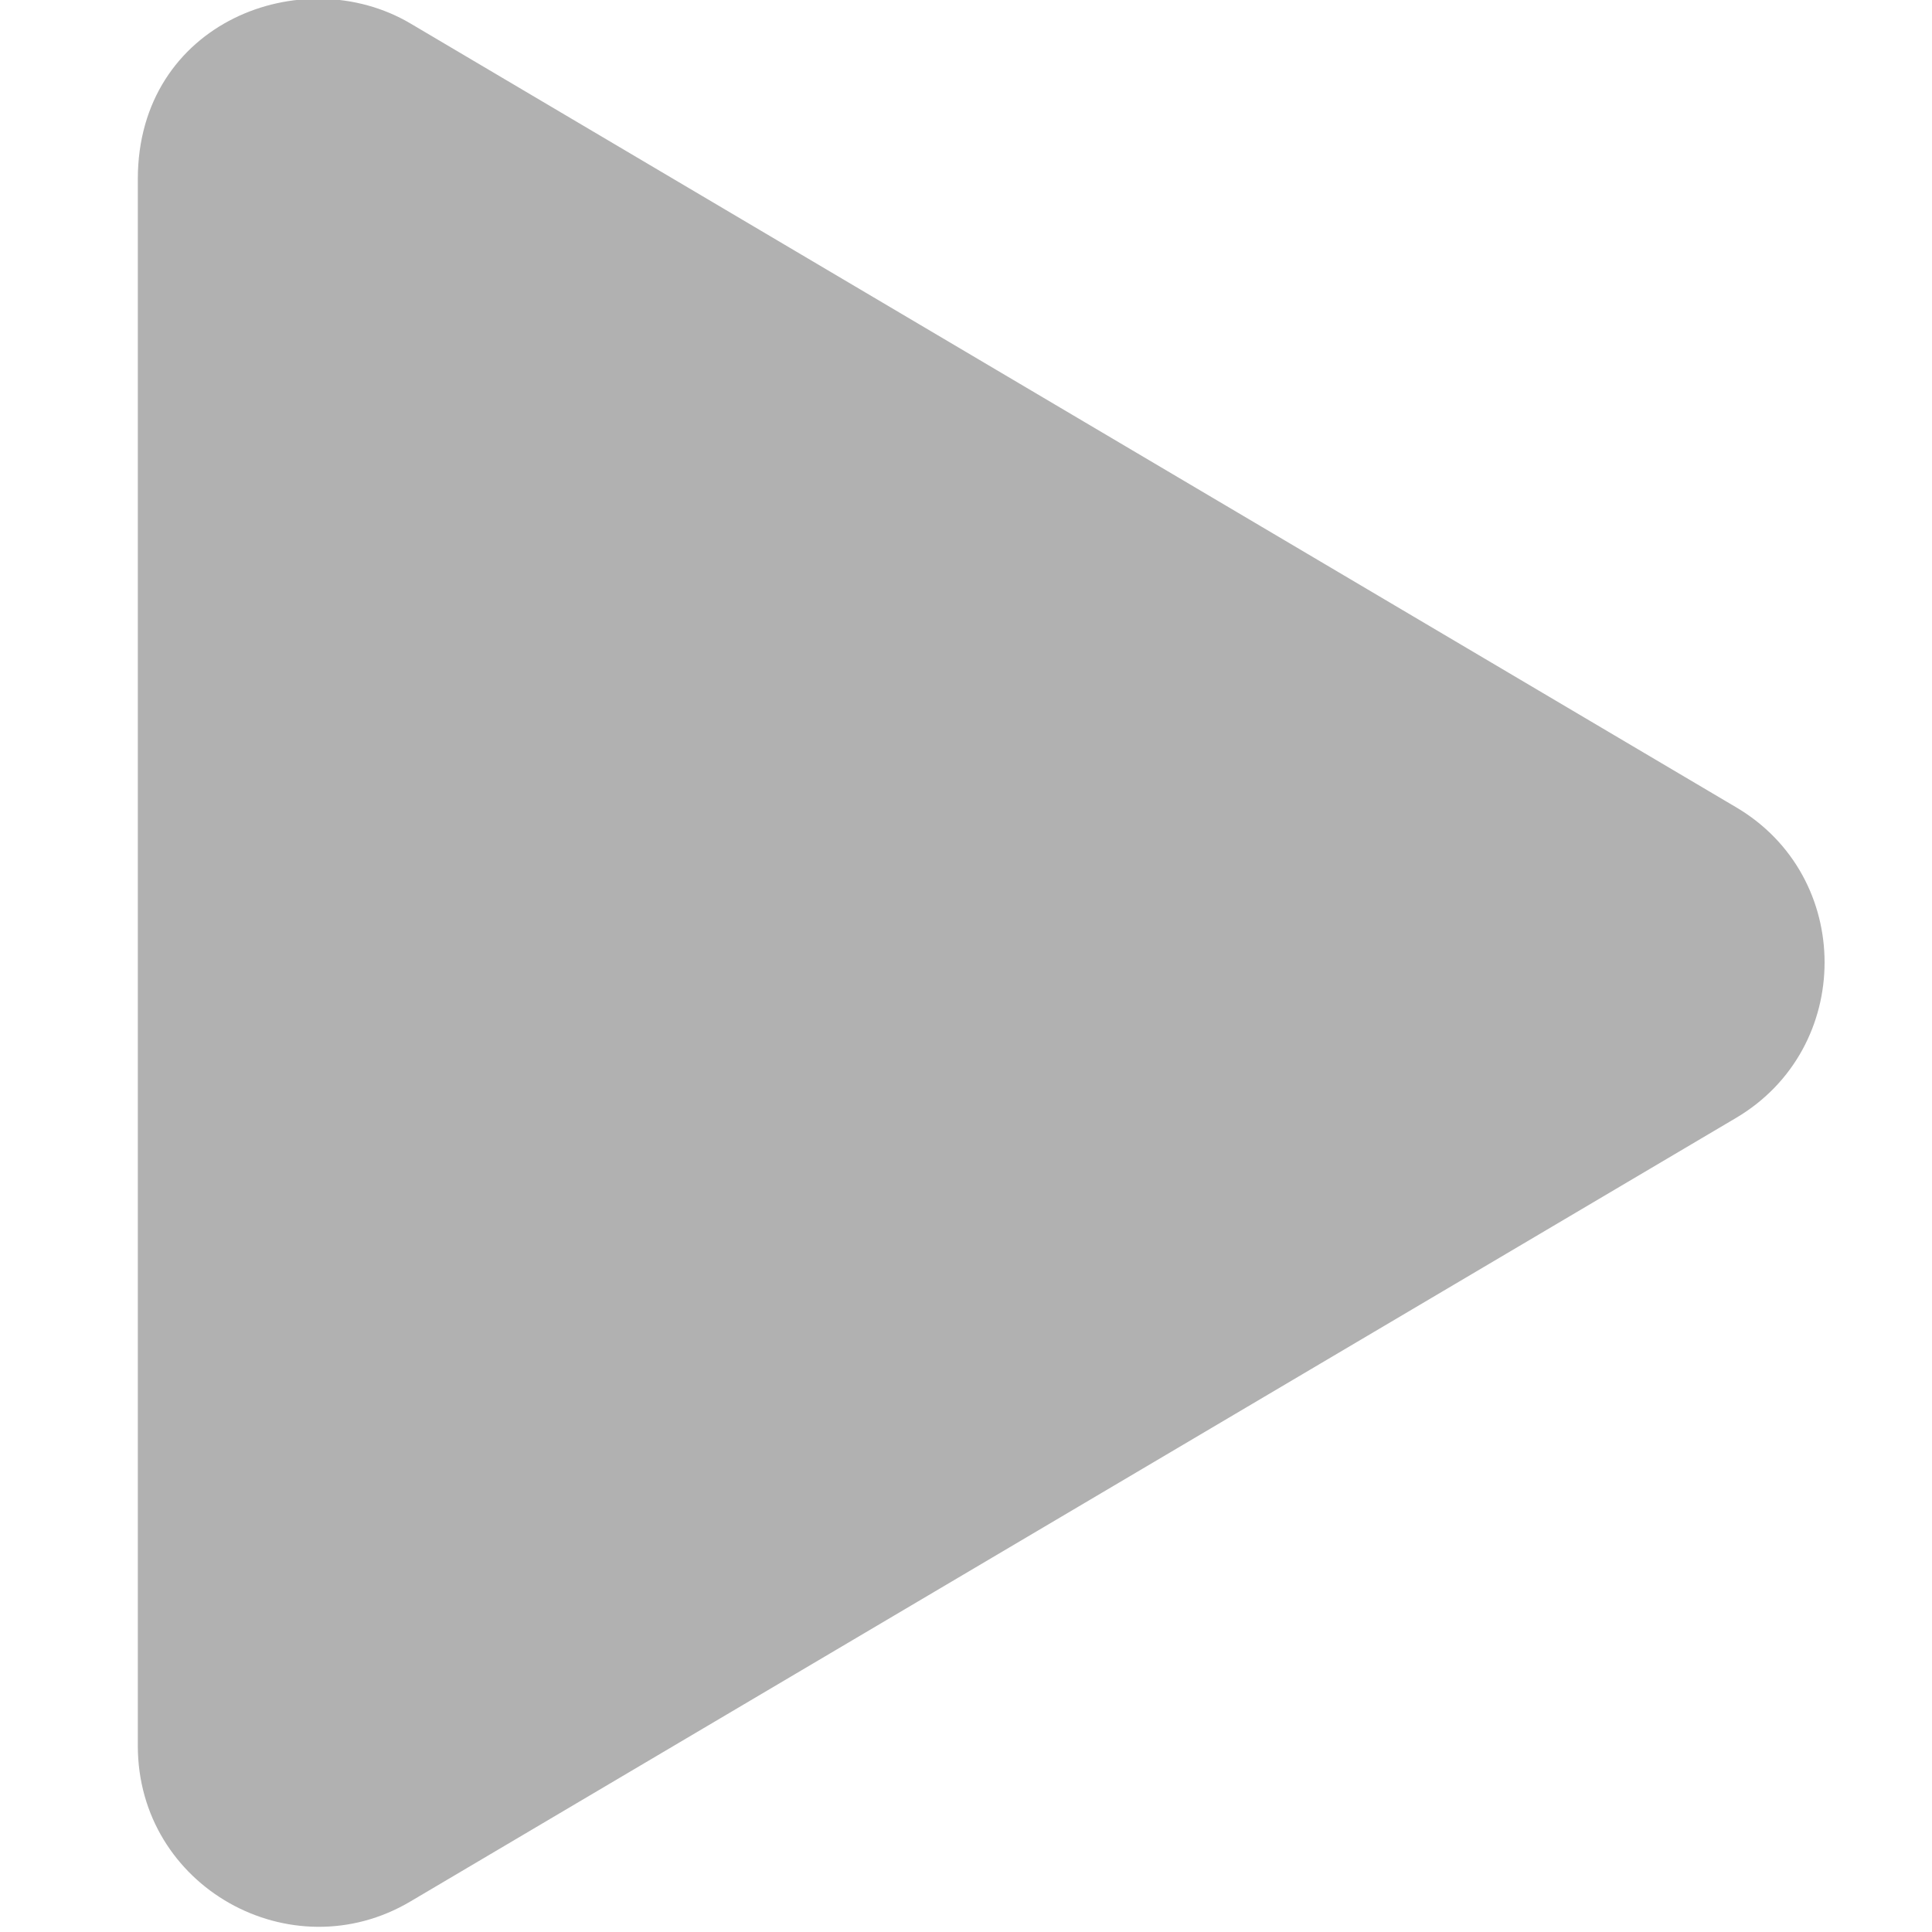
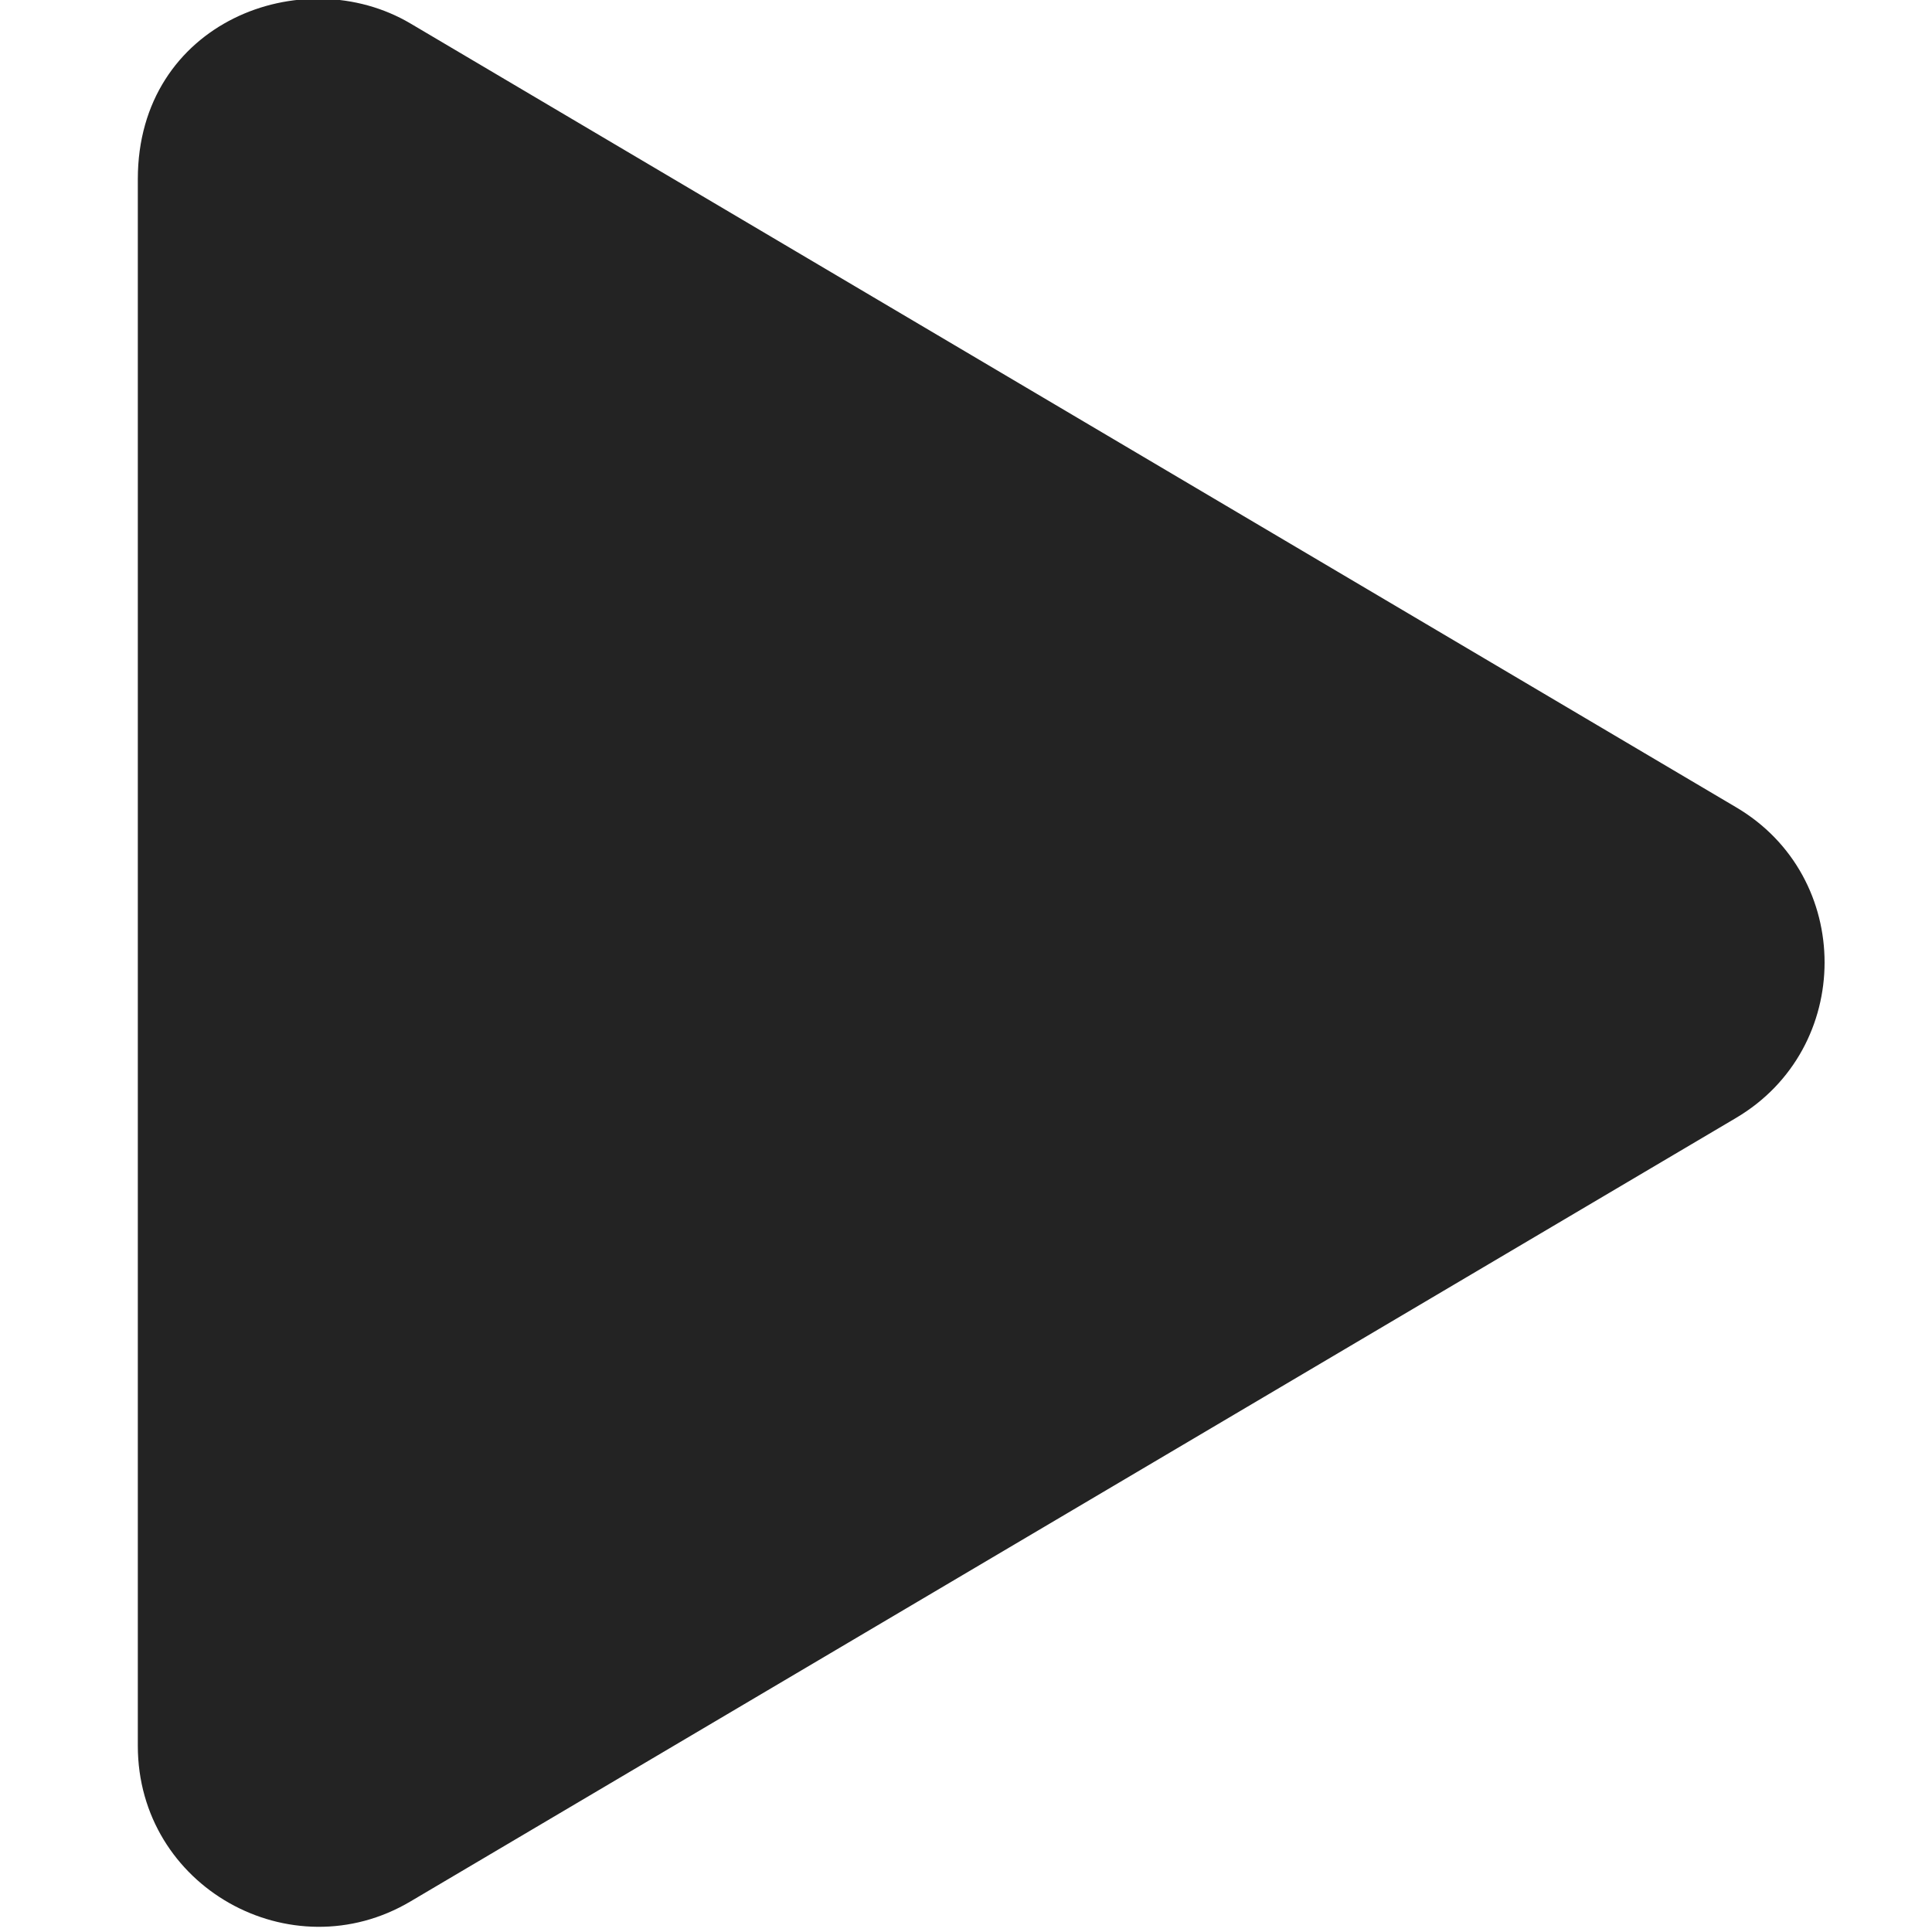
<svg xmlns="http://www.w3.org/2000/svg" width="32" height="32" viewBox="0 0 8.467 8.467" version="1.1" id="svg8">
  <defs id="defs2">
    <style id="style1399">.cls-1{fill:#e3e3e3;}</style>
  </defs>
-   <path id="path819" d="M 7.607,3.537 1.799,0.103 C 1.327,-0.176 0.604,0.095 0.604,0.785 V 7.651 c 0,0.619 0.672,0.992 1.195,0.682 L 7.607,4.9 c 0.518,-0.305 0.52,-1.058 0,-1.363 z" style="stroke-width:0.017;fill:#b1b1b1;fill-opacity:1" />
+   <path id="path819" d="M 7.607,3.537 1.799,0.103 C 1.327,-0.176 0.604,0.095 0.604,0.785 V 7.651 c 0,0.619 0.672,0.992 1.195,0.682 L 7.607,4.9 c 0.518,-0.305 0.52,-1.058 0,-1.363 z" style="stroke-width:0.017;fill:#232323;fill-opacity:1" />
</svg>
